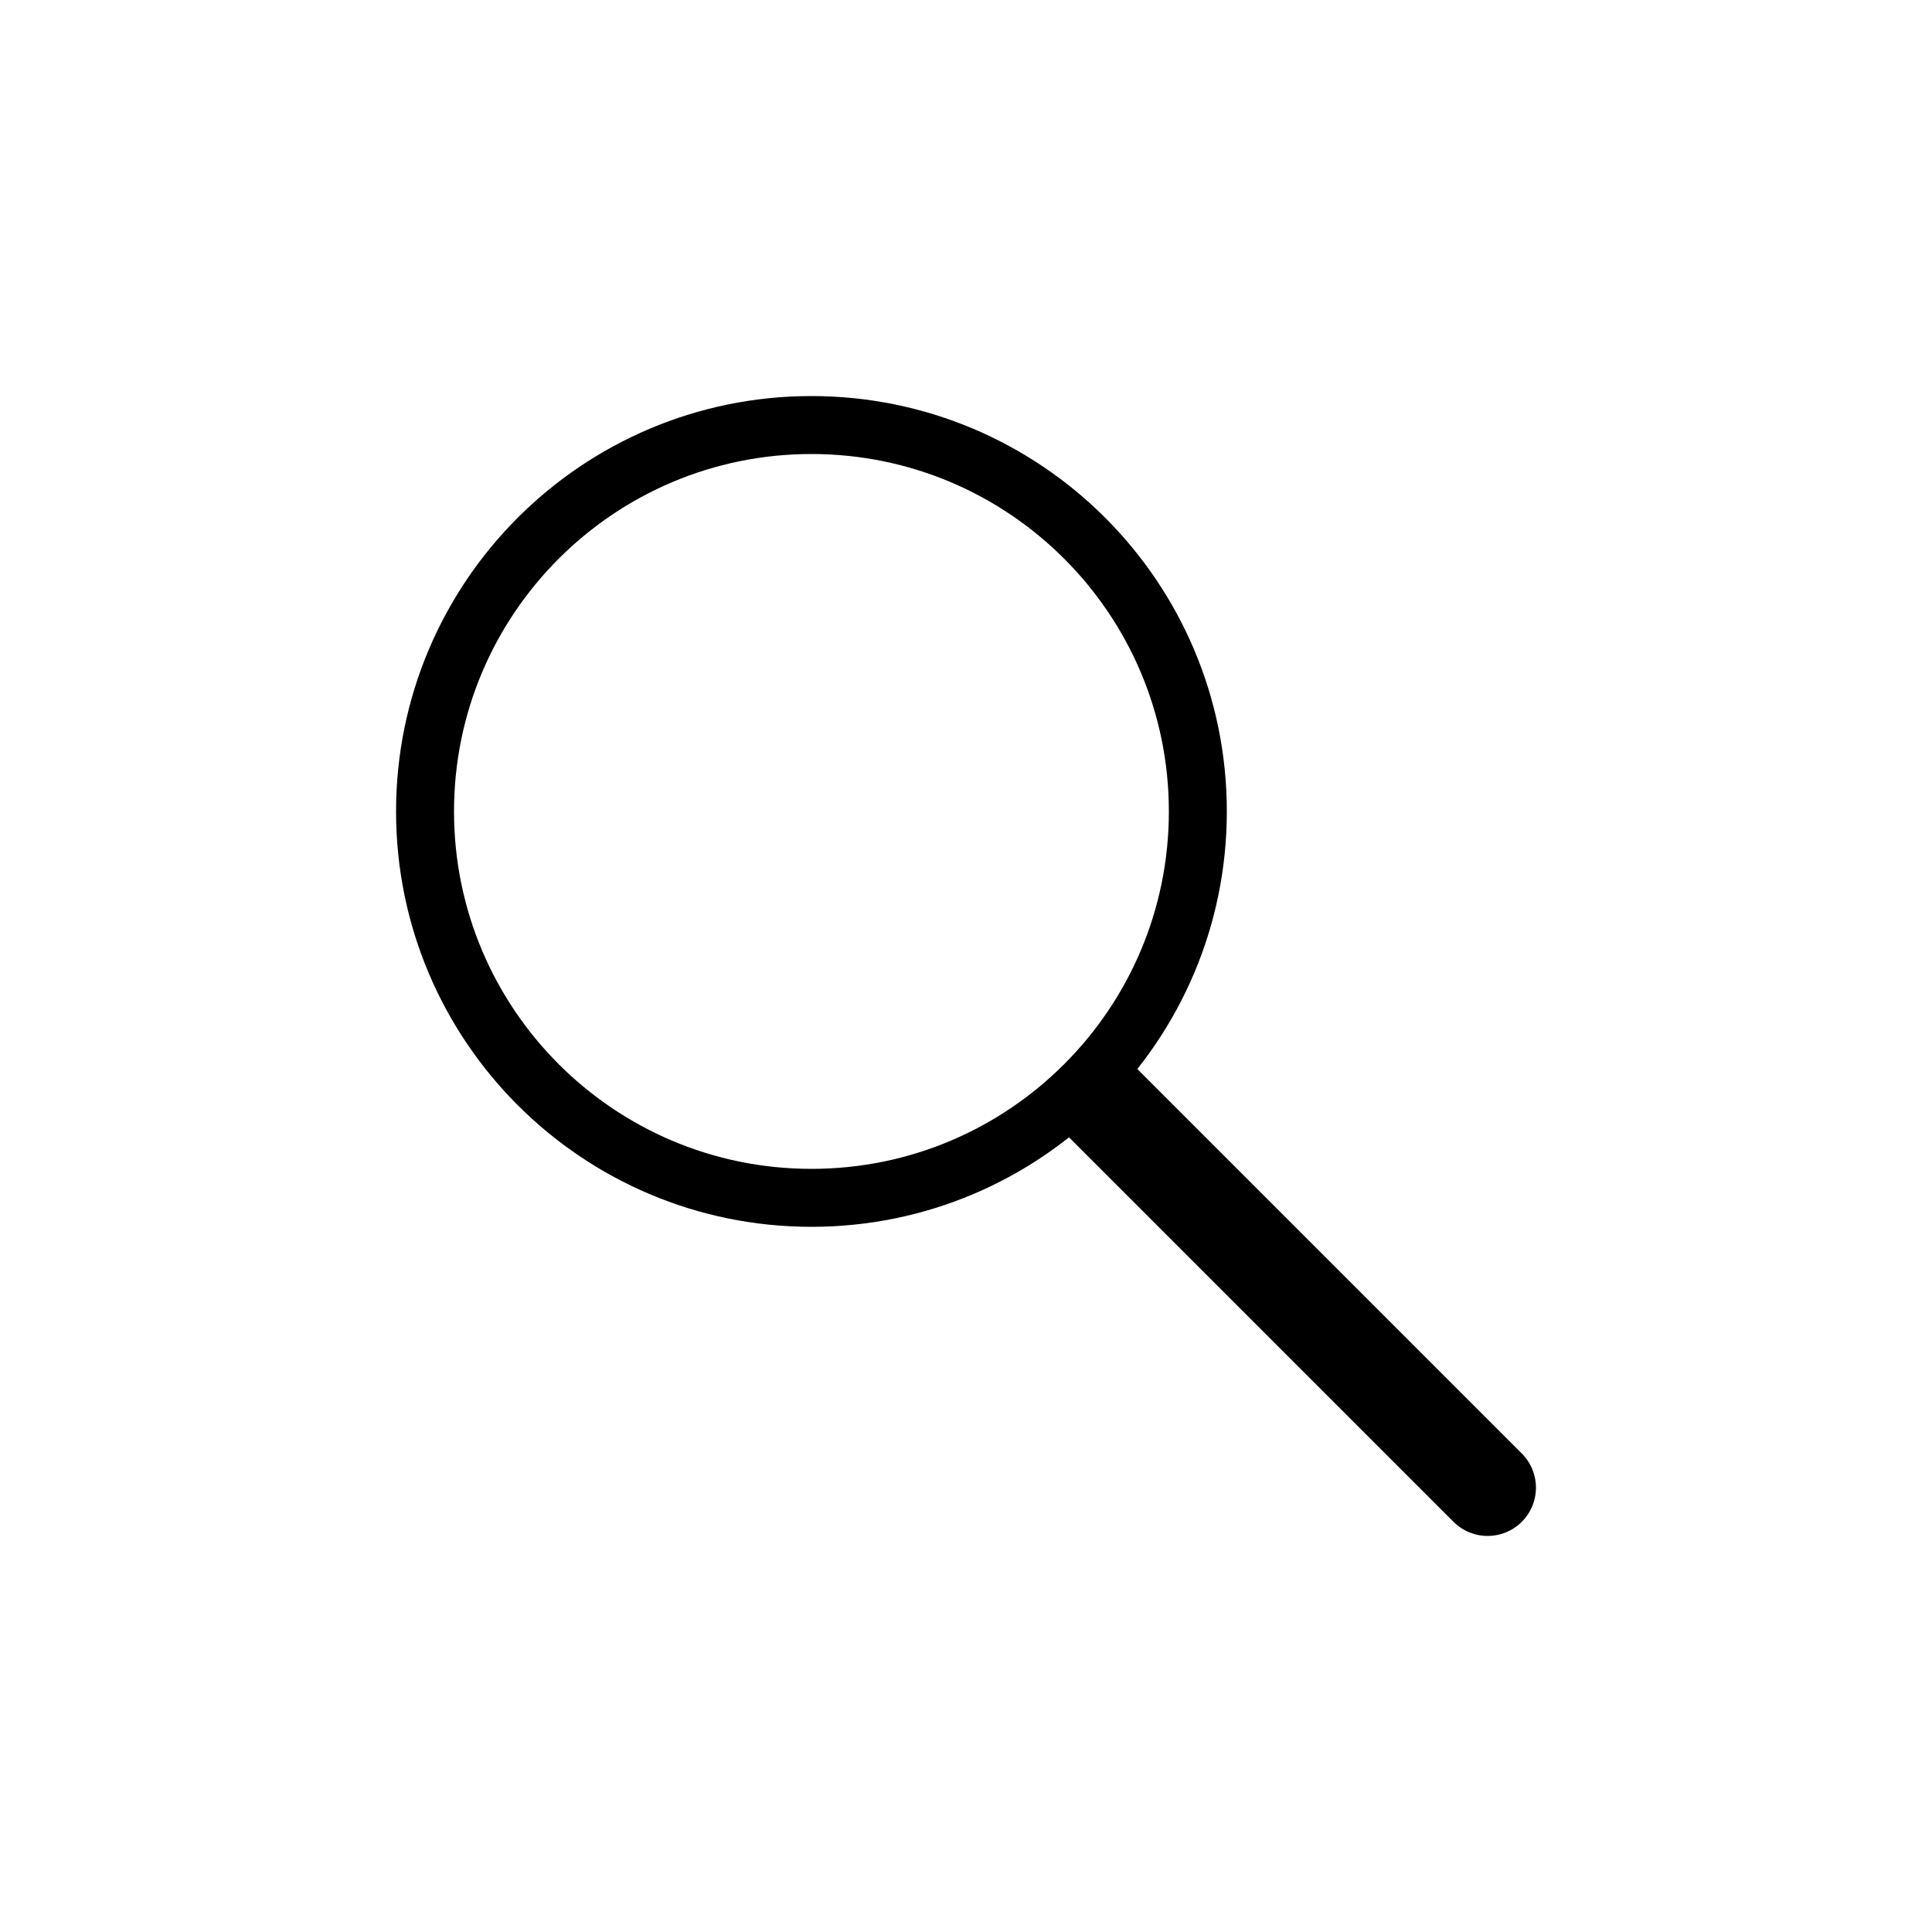
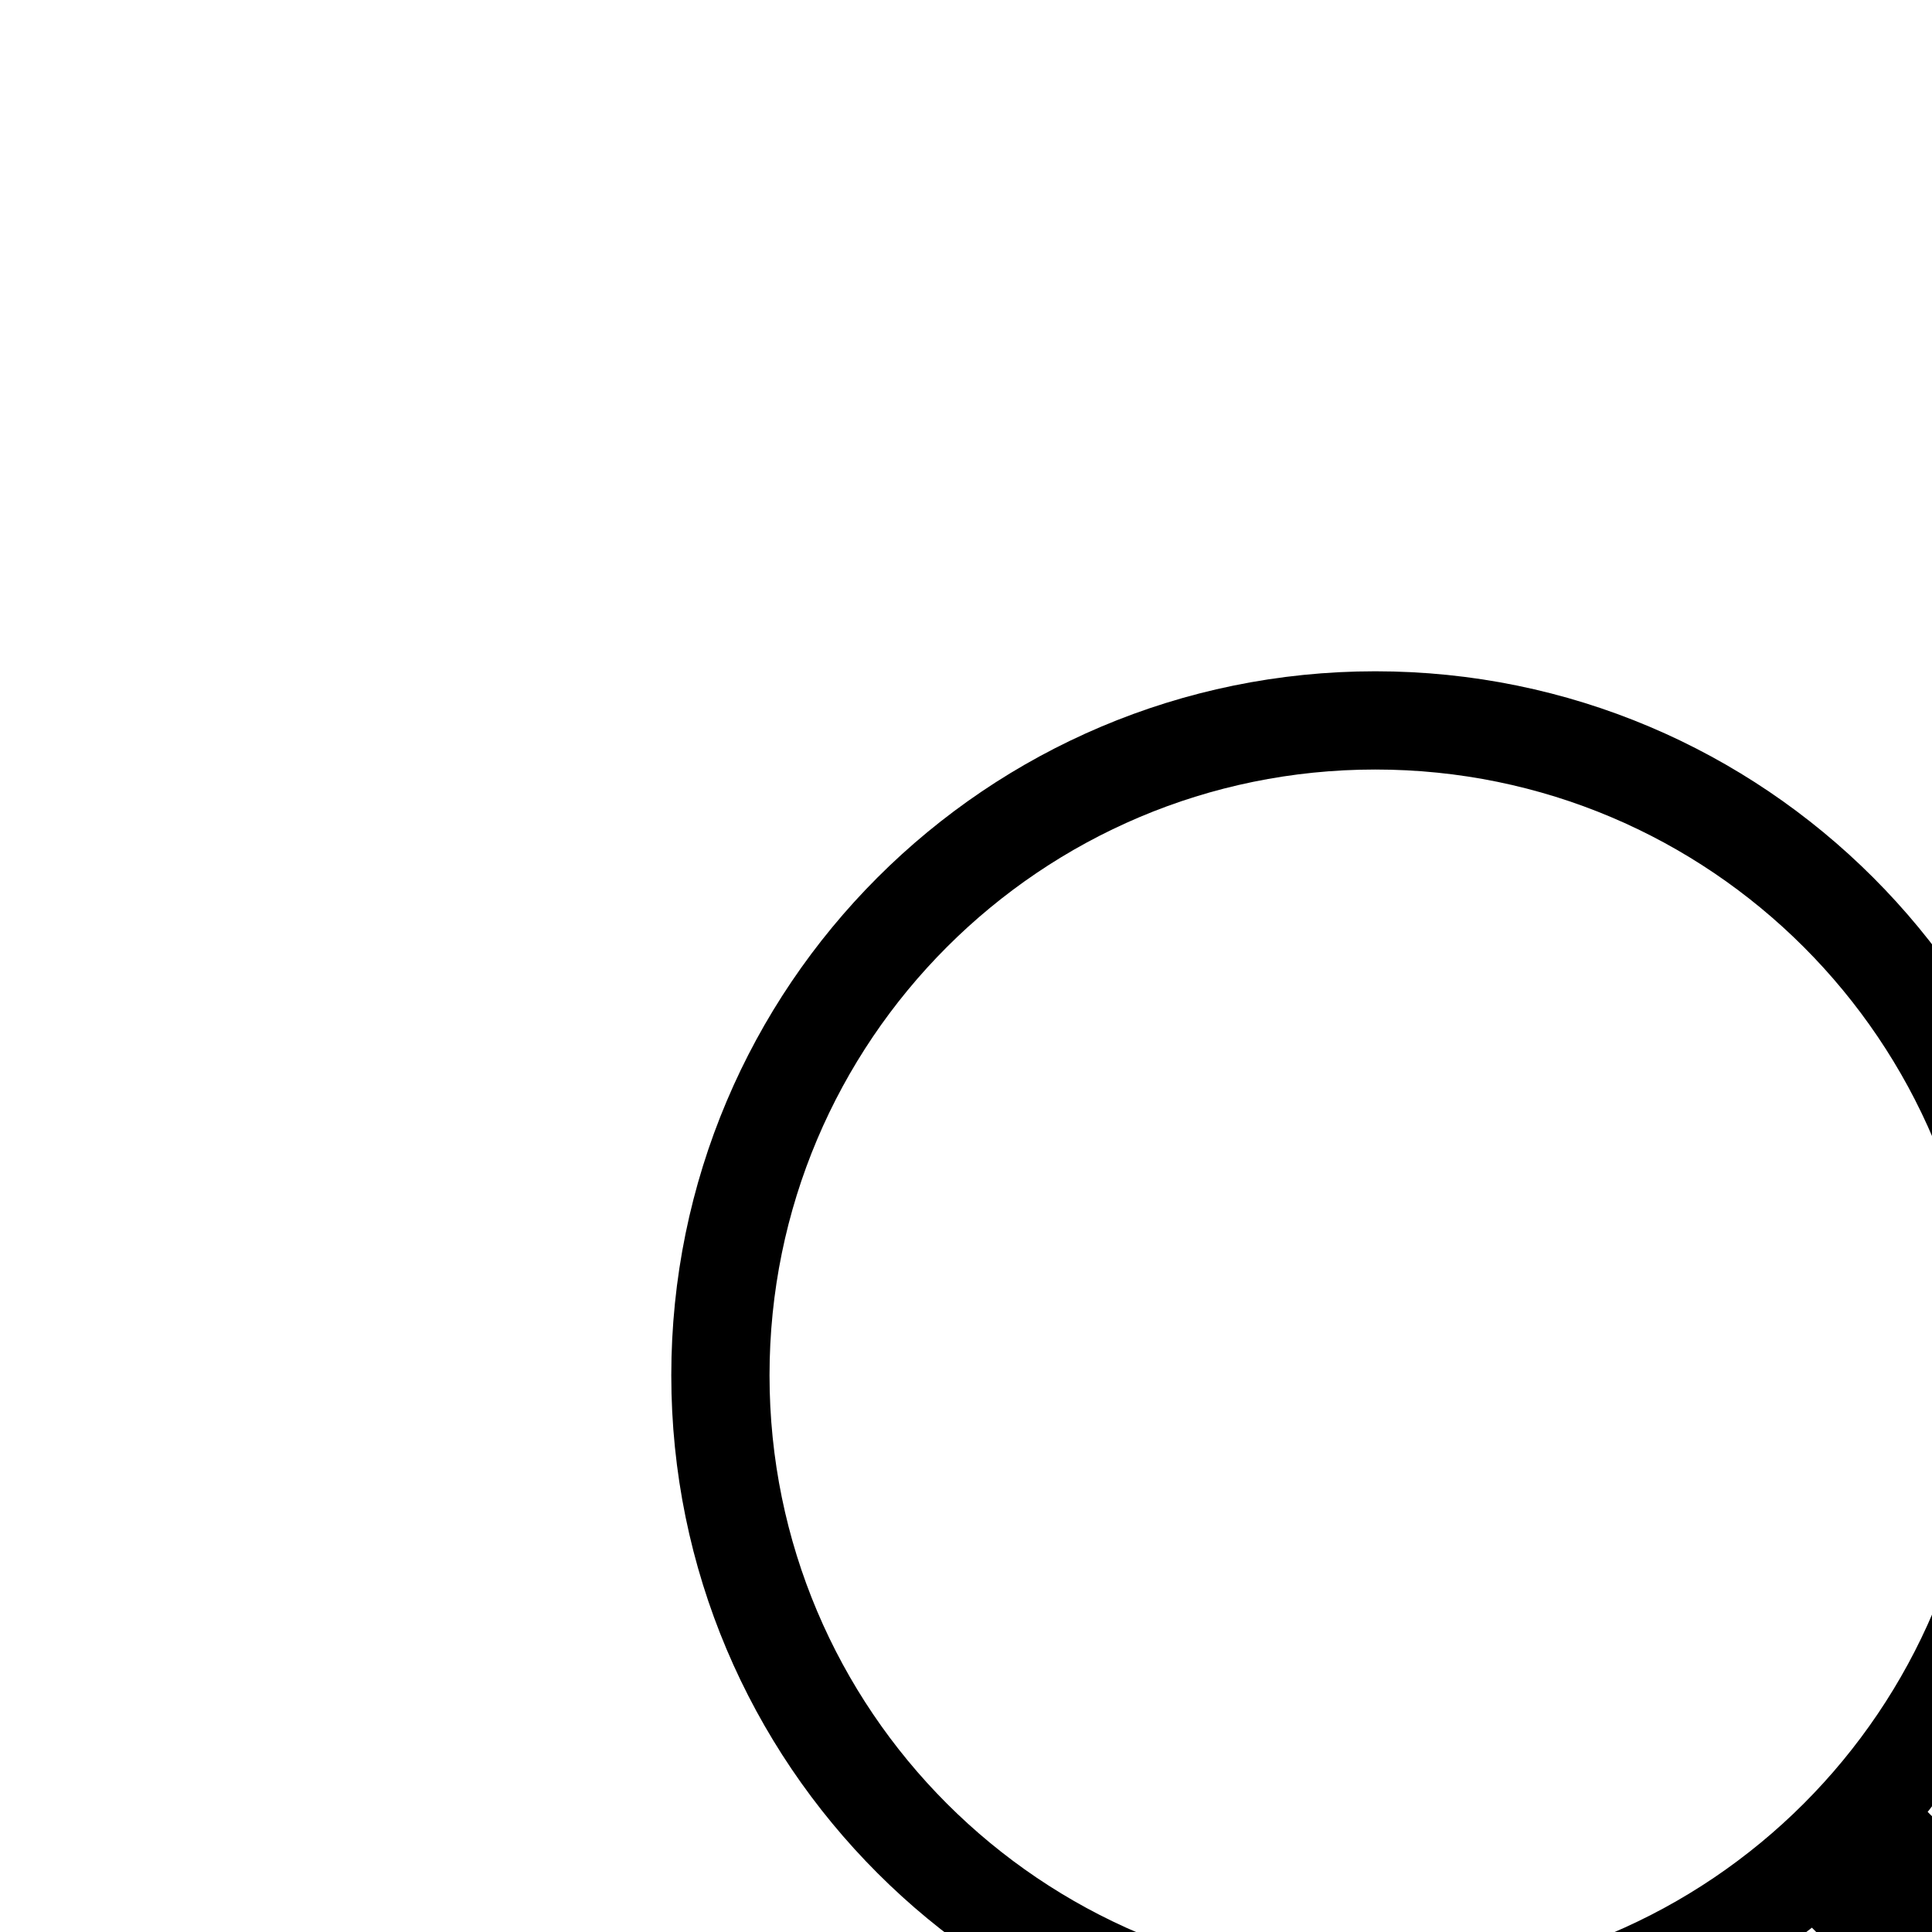
- <svg xmlns="http://www.w3.org/2000/svg" width="100" height="100">
+ <svg xmlns="http://www.w3.org/2000/svg" width="{dim}" height="{dim}">
  <defs>
    <style>
- 
        g {
            stroke-linecap: round;
            stroke-linejoin: round;
- 		}
- 
+         }
	</style>
  </defs>
-   <g>
+   <g transform="scale({scale})">
    <circle cx="42" cy="42" r="20" stroke="black" stroke-width="3" fill="none" />
    <line x1="57" y1="57" x2="77" y2="77" stroke="black" stroke-width="5" fill="none" />

	Sorry, your browser does not support SVG!
</g>
</svg>
